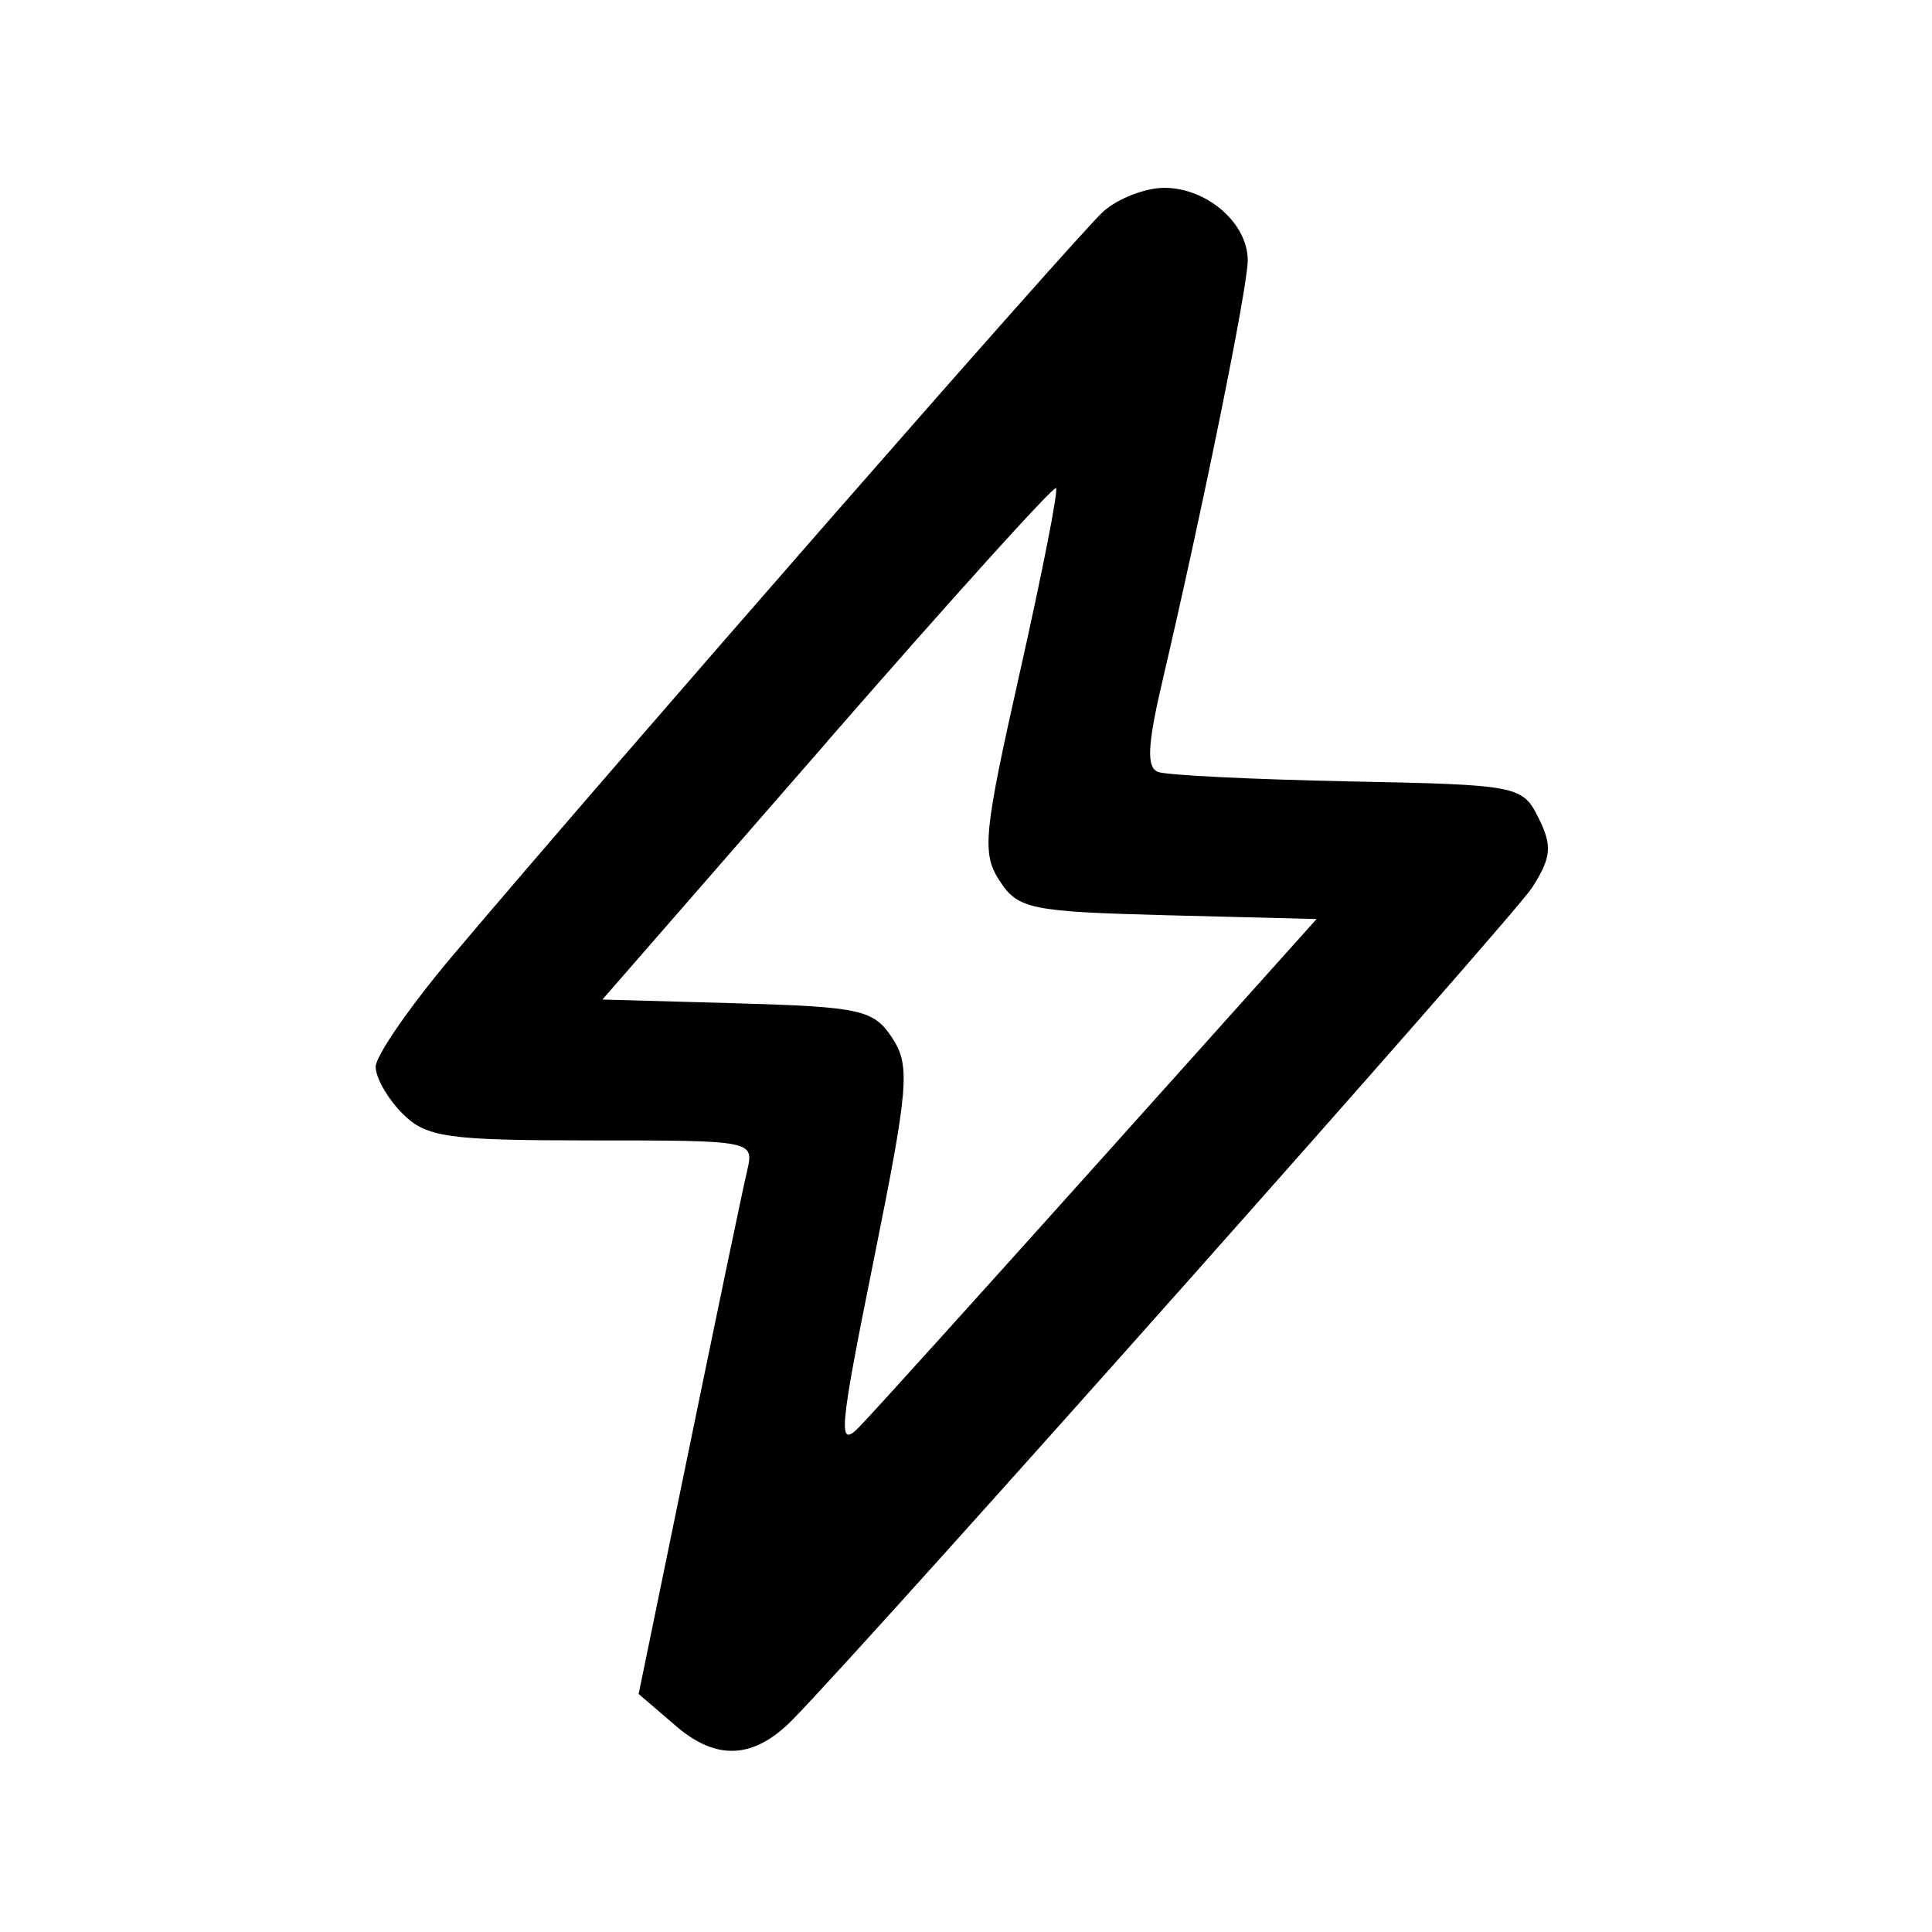
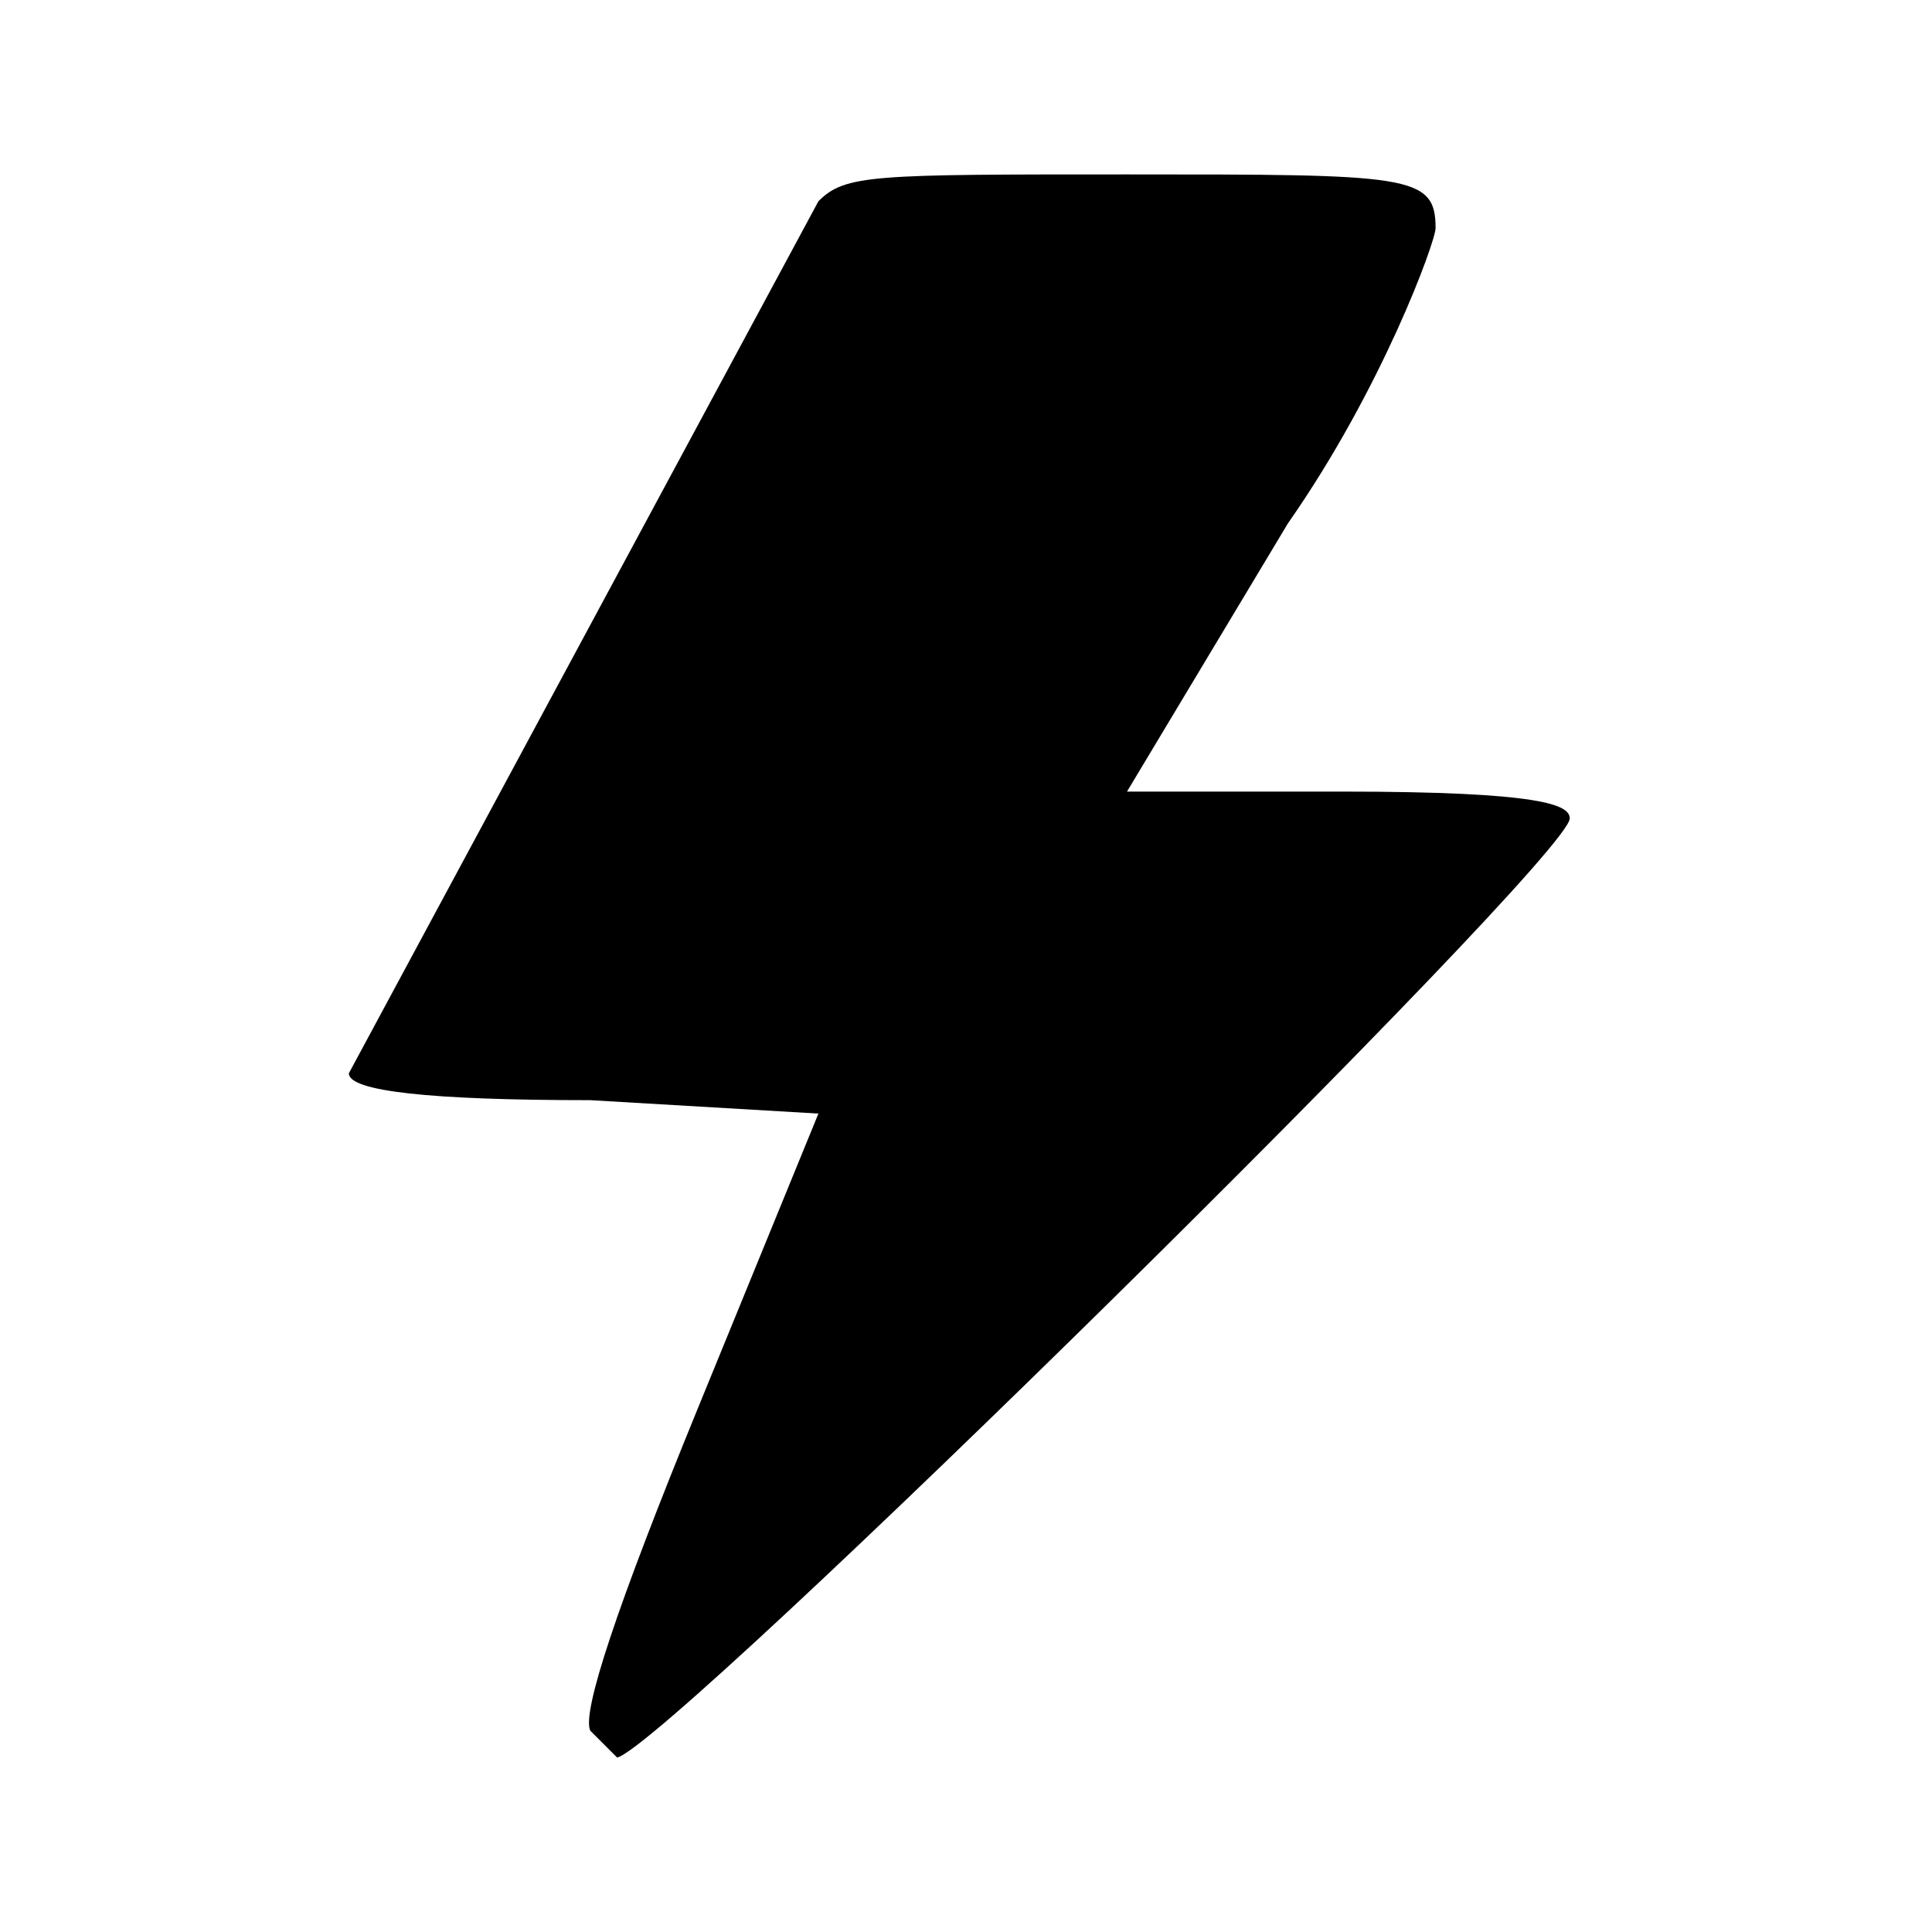
<svg xmlns="http://www.w3.org/2000/svg" width="144" height="144" viewBox="0 0 144 144" version="1.1">
-   <path d="M82.25 15.75c-1.9 1.68-36.69 41.47-48.54 55.51C30.57 74.98 28 78.7 28 79.51c0 .82.9 2.39 2 3.49 1.78 1.78 3.33 2 14.1 2 12.06 0 12.11.01 11.59 2.25-.3 1.24-2.23 10.52-4.31 20.63l-3.78 18.38 2.8 2.4c3.03 2.61 5.82 2.44 8.7-.51 6.1-6.25 53.74-59.85 55.1-62 1.43-2.25 1.51-3.1.48-5.17-1.2-2.43-1.51-2.49-14.2-2.74-7.14-.15-13.5-.46-14.15-.7-.89-.31-.81-2 .3-6.73 3.05-13.05 6.36-29.38 6.37-31.4 0-2.77-3.03-5.41-6.22-5.41-1.4 0-3.45.79-4.53 1.75m-20.6 39.53L44.9 74.5l10.05.28c9.21.27 10.17.48 11.55 2.58 1.36 2.08 1.23 3.63-1.38 16.57-2.58 12.77-2.7 14.09-1.08 12.43 1-1.02 9.07-9.96 17.95-19.86l16.14-18-11.06-.28c-10.25-.27-11.18-.45-12.56-2.56-1.35-2.06-1.2-3.53 1.52-15.62 1.65-7.34 2.86-13.48 2.68-13.66s-7.86 8.33-17.07 18.9" stroke="none" fill="currentColor" fill-rule="evenodd" />
+   <path d="M61 15 26 80q0 2 18 2l17 1-9 22q-9 22-8 24l2 2c4-1 71-67 71-70 0-1-2-2-17-2H84l12-20c7-10 11-21 11-22 0-4-2-4-23-4-19 0-21 0-23 2" stroke="none" fill="currentColor" fill-rule="evenodd" />
</svg>
